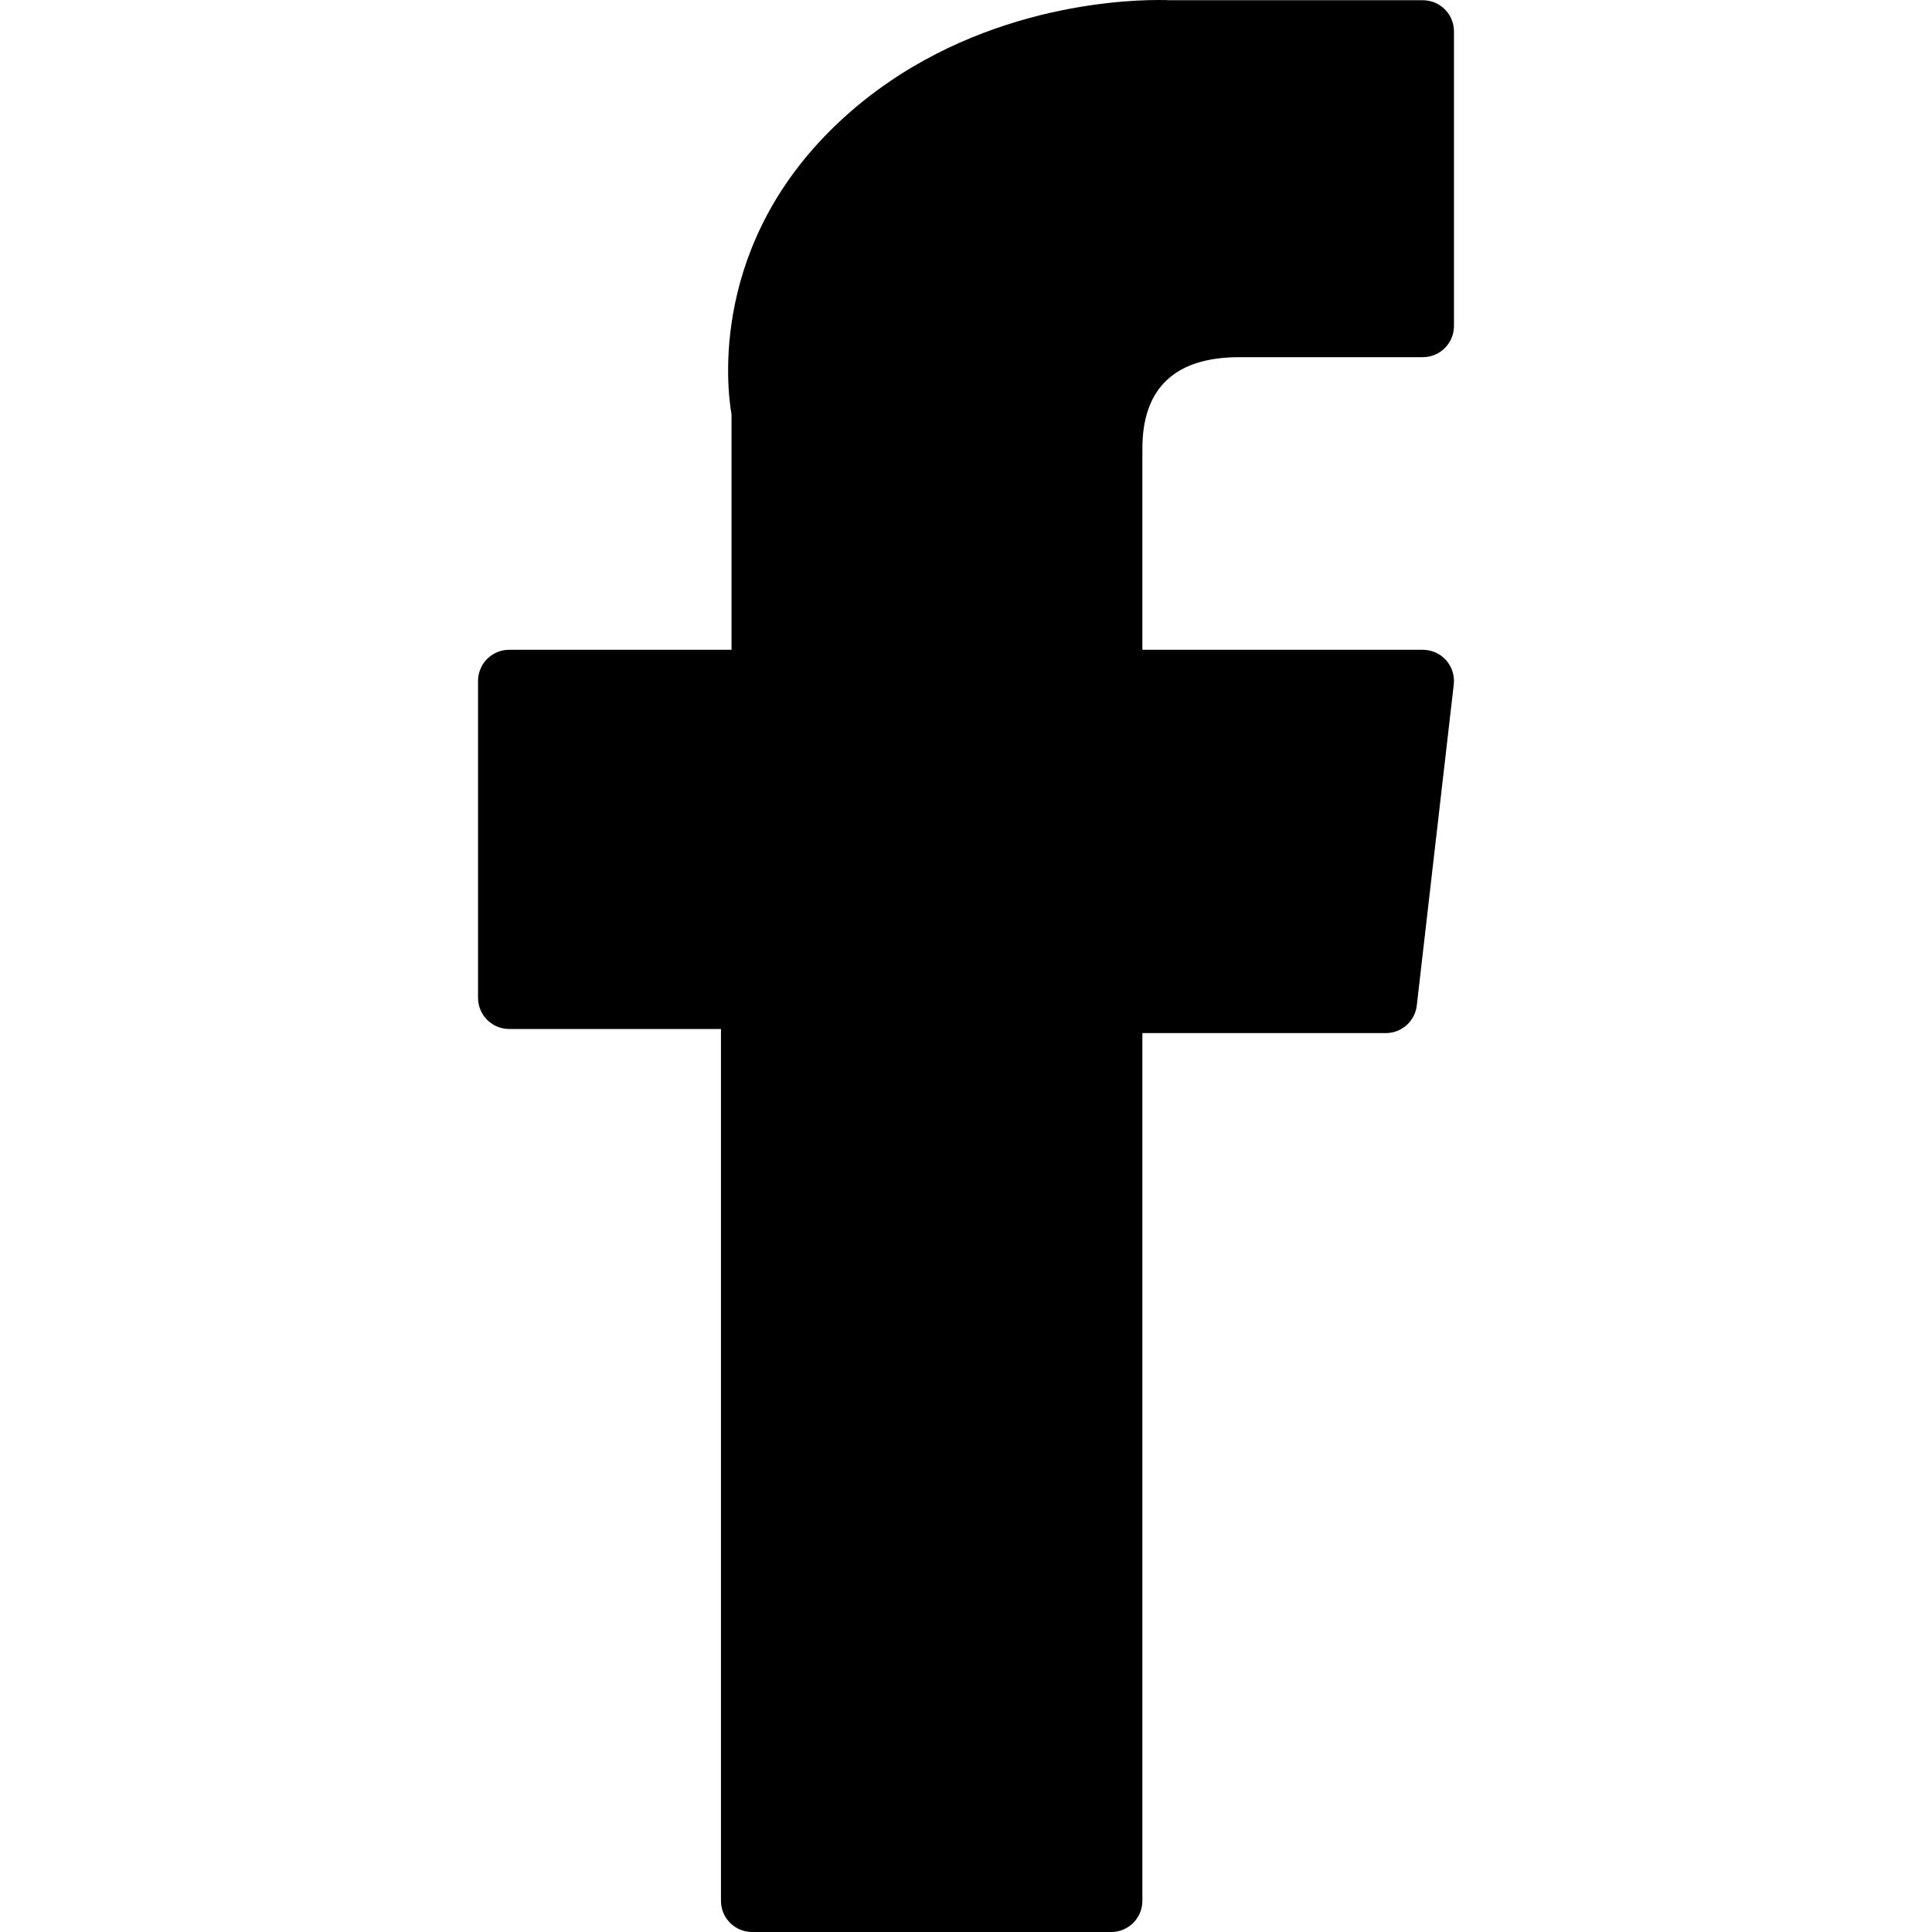
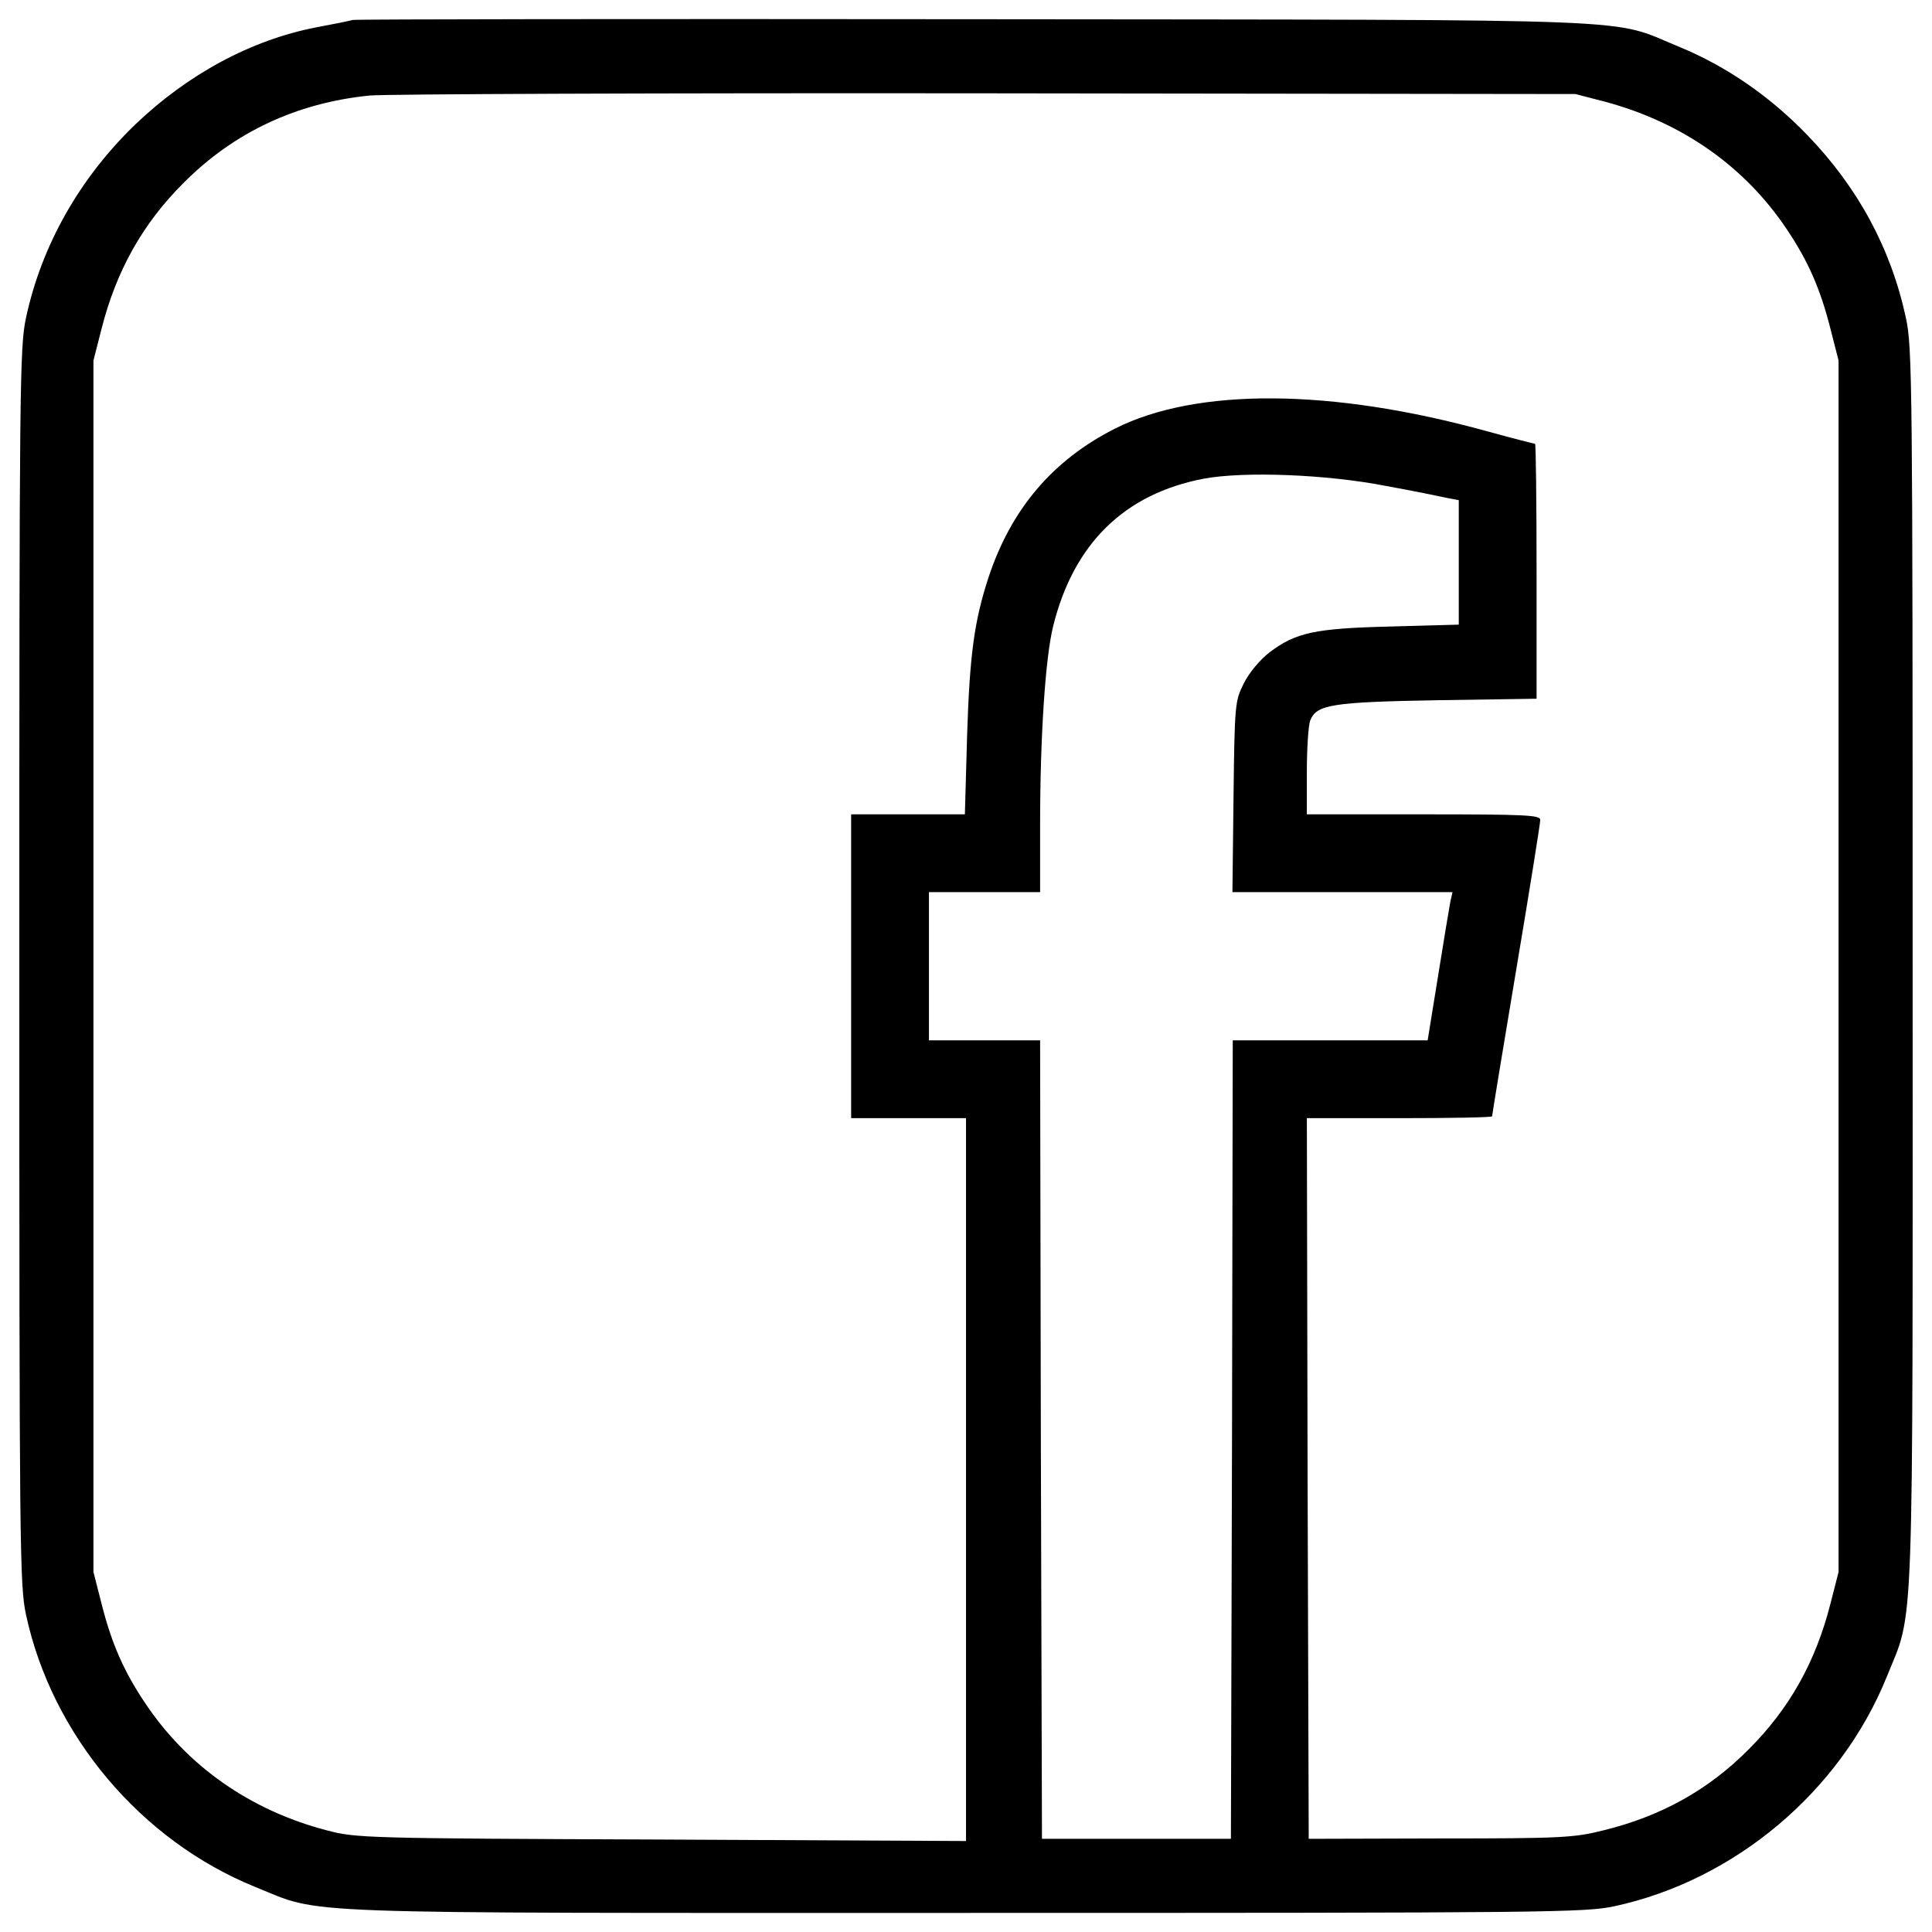
- <svg xmlns="http://www.w3.org/2000/svg" version="1.1" id="Layer_1" x="0px" y="0px" viewBox="0 0 310 310" style="enable-background:new 0 0 310 310;" xml:space="preserve">
-   <g id="XMLID_834_">
-     <path id="XMLID_835_" d="M81.703,165.106h33.981V305c0,2.762,2.238,5,5,5h57.616c2.762,0,5-2.238,5-5V165.765h39.064   c2.54,0,4.677-1.906,4.967-4.429l5.933-51.502c0.163-1.417-0.286-2.836-1.234-3.899c-0.949-1.064-2.307-1.673-3.732-1.673h-44.996   V71.978c0-9.732,5.24-14.667,15.576-14.667c1.473,0,29.42,0,29.42,0c2.762,0,5-2.239,5-5V5.037c0-2.762-2.238-5-5-5h-40.545   C187.467,0.023,186.832,0,185.896,0c-7.035,0-31.488,1.381-50.804,19.151c-21.402,19.692-18.427,43.27-17.716,47.358v37.752H81.703   c-2.762,0-5,2.238-5,5v50.844C76.703,162.867,78.941,165.106,81.703,165.106z" />
+ <svg xmlns="http://www.w3.org/2000/svg" version="1.1" x="0px" y="0px" viewBox="0 0 1000 1000" enable-background="new 0 0 1000 1000" xml:space="preserve">
+   <g>
+     <g transform="translate(0,512) scale(0.1,-0.1)">
+       <path d="M1826,5016.7c-21.1-5.8-107.4-23-189.9-38.4c-335.6-65.2-663.6-241.6-937.8-504.4c-285.8-276.2-483.3-623.3-563.8-999.2C101.9,3321.4,100,3139.2,100,118.7s1.9-3202.7,34.5-3356.1C268.8-3860.7,729-4407.2,1321.6-4647c356.7-143.8,111.2-134.2,3678.3-134.2c3020.5,0,3202.7,1.9,3356.1,34.5c623.3,134.2,1169.8,594.5,1409.6,1187.1c143.8,356.7,134.2,111.2,134.2,3678.3c0,3014.8-1.9,3202.7-34.5,3354.2c-76.7,358.6-247.4,675.1-510.1,947.4c-193.7,201.4-420,356.7-661.6,456.4c-370.1,151.5-78.6,140-3645.7,143.8C3296.9,5022.5,1847.1,5020.6,1826,5016.7z M8310,4592.9c397-107.4,721.1-333.7,939.7-661.6c109.3-163,172.6-306.8,224.4-512l42.2-164.9V118.7v-3135.6l-42.2-164.9c-76.7-301.1-212.9-542.8-421.9-751.8c-209-211-454.5-347.1-751.8-420c-151.5-38.4-218.6-42.2-845.7-42.2l-680.8-1.9l-5.8,1866l-3.8,1864.1h479.4c262.7,0,479.4,3.8,479.4,9.6s55.6,347.1,124.6,757.5c69,410.4,124.7,759.5,124.7,776.7c0,24.9-71,28.8-604.1,28.8h-604.1v218.6c0,120.8,7.7,241.6,17.3,266.6c32.6,82.5,107.4,95.9,659.7,105.5l512.1,7.7v659.7c0,362.5-3.8,659.7-7.7,659.7s-117,28.8-249.3,65.2c-805.5,222.5-1503.5,226.3-1925.4,13.4c-322.2-163-537-416.2-654-769c-74.8-228.2-97.8-402.7-111.2-818.9L4994.2,905h-295.3h-293.4V118.7v-786.3h297.3h297.3v-1871.7v-1869.8l-1576.4,7.7c-1538.1,5.8-1582.2,7.7-1733.7,47.9c-395.1,103.6-721.1,331.8-939.7,659.7c-109.3,163-172.6,306.8-224.4,512.1l-42.2,164.9V118.7v3135.6l42.2,164.9c76.7,301.1,212.9,542.7,421.9,751.8c262.7,264.7,586.8,416.2,964.6,454.5c78.6,7.7,1515,13.4,3193.1,11.5l3049.3-3.8L8310,4592.9z M7176.6,2604.2c138.1-24.9,278.1-53.7,312.6-61.4l61.4-11.5v-322.2v-322.2l-349-9.6c-395.1-9.6-494.8-30.7-630.9-134.2c-47.9-36.4-105.5-105.5-132.3-159.2c-46-92.1-47.9-103.6-53.7-586.8l-5.7-494.8h569.6H7518l-11.5-51.8c-5.8-30.7-34.5-203.3-63.3-383.6l-53.7-331.8h-504.4h-504.4l-3.8-2065.4l-5.7-2067.4h-489h-489l-5.8,2067.4l-3.8,2065.4h-287.7h-287.7v383.6v383.6h287.7h287.7v350.9c0,452.6,26.9,859.2,67.1,1024.1c105.5,427.7,368.2,686.6,780.5,765.2C6438.3,2680.9,6865.9,2665.5,7176.6,2604.2z" />
+     </g>
  </g>
-   <g>
- </g>
-   <g>
- </g>
</svg>
